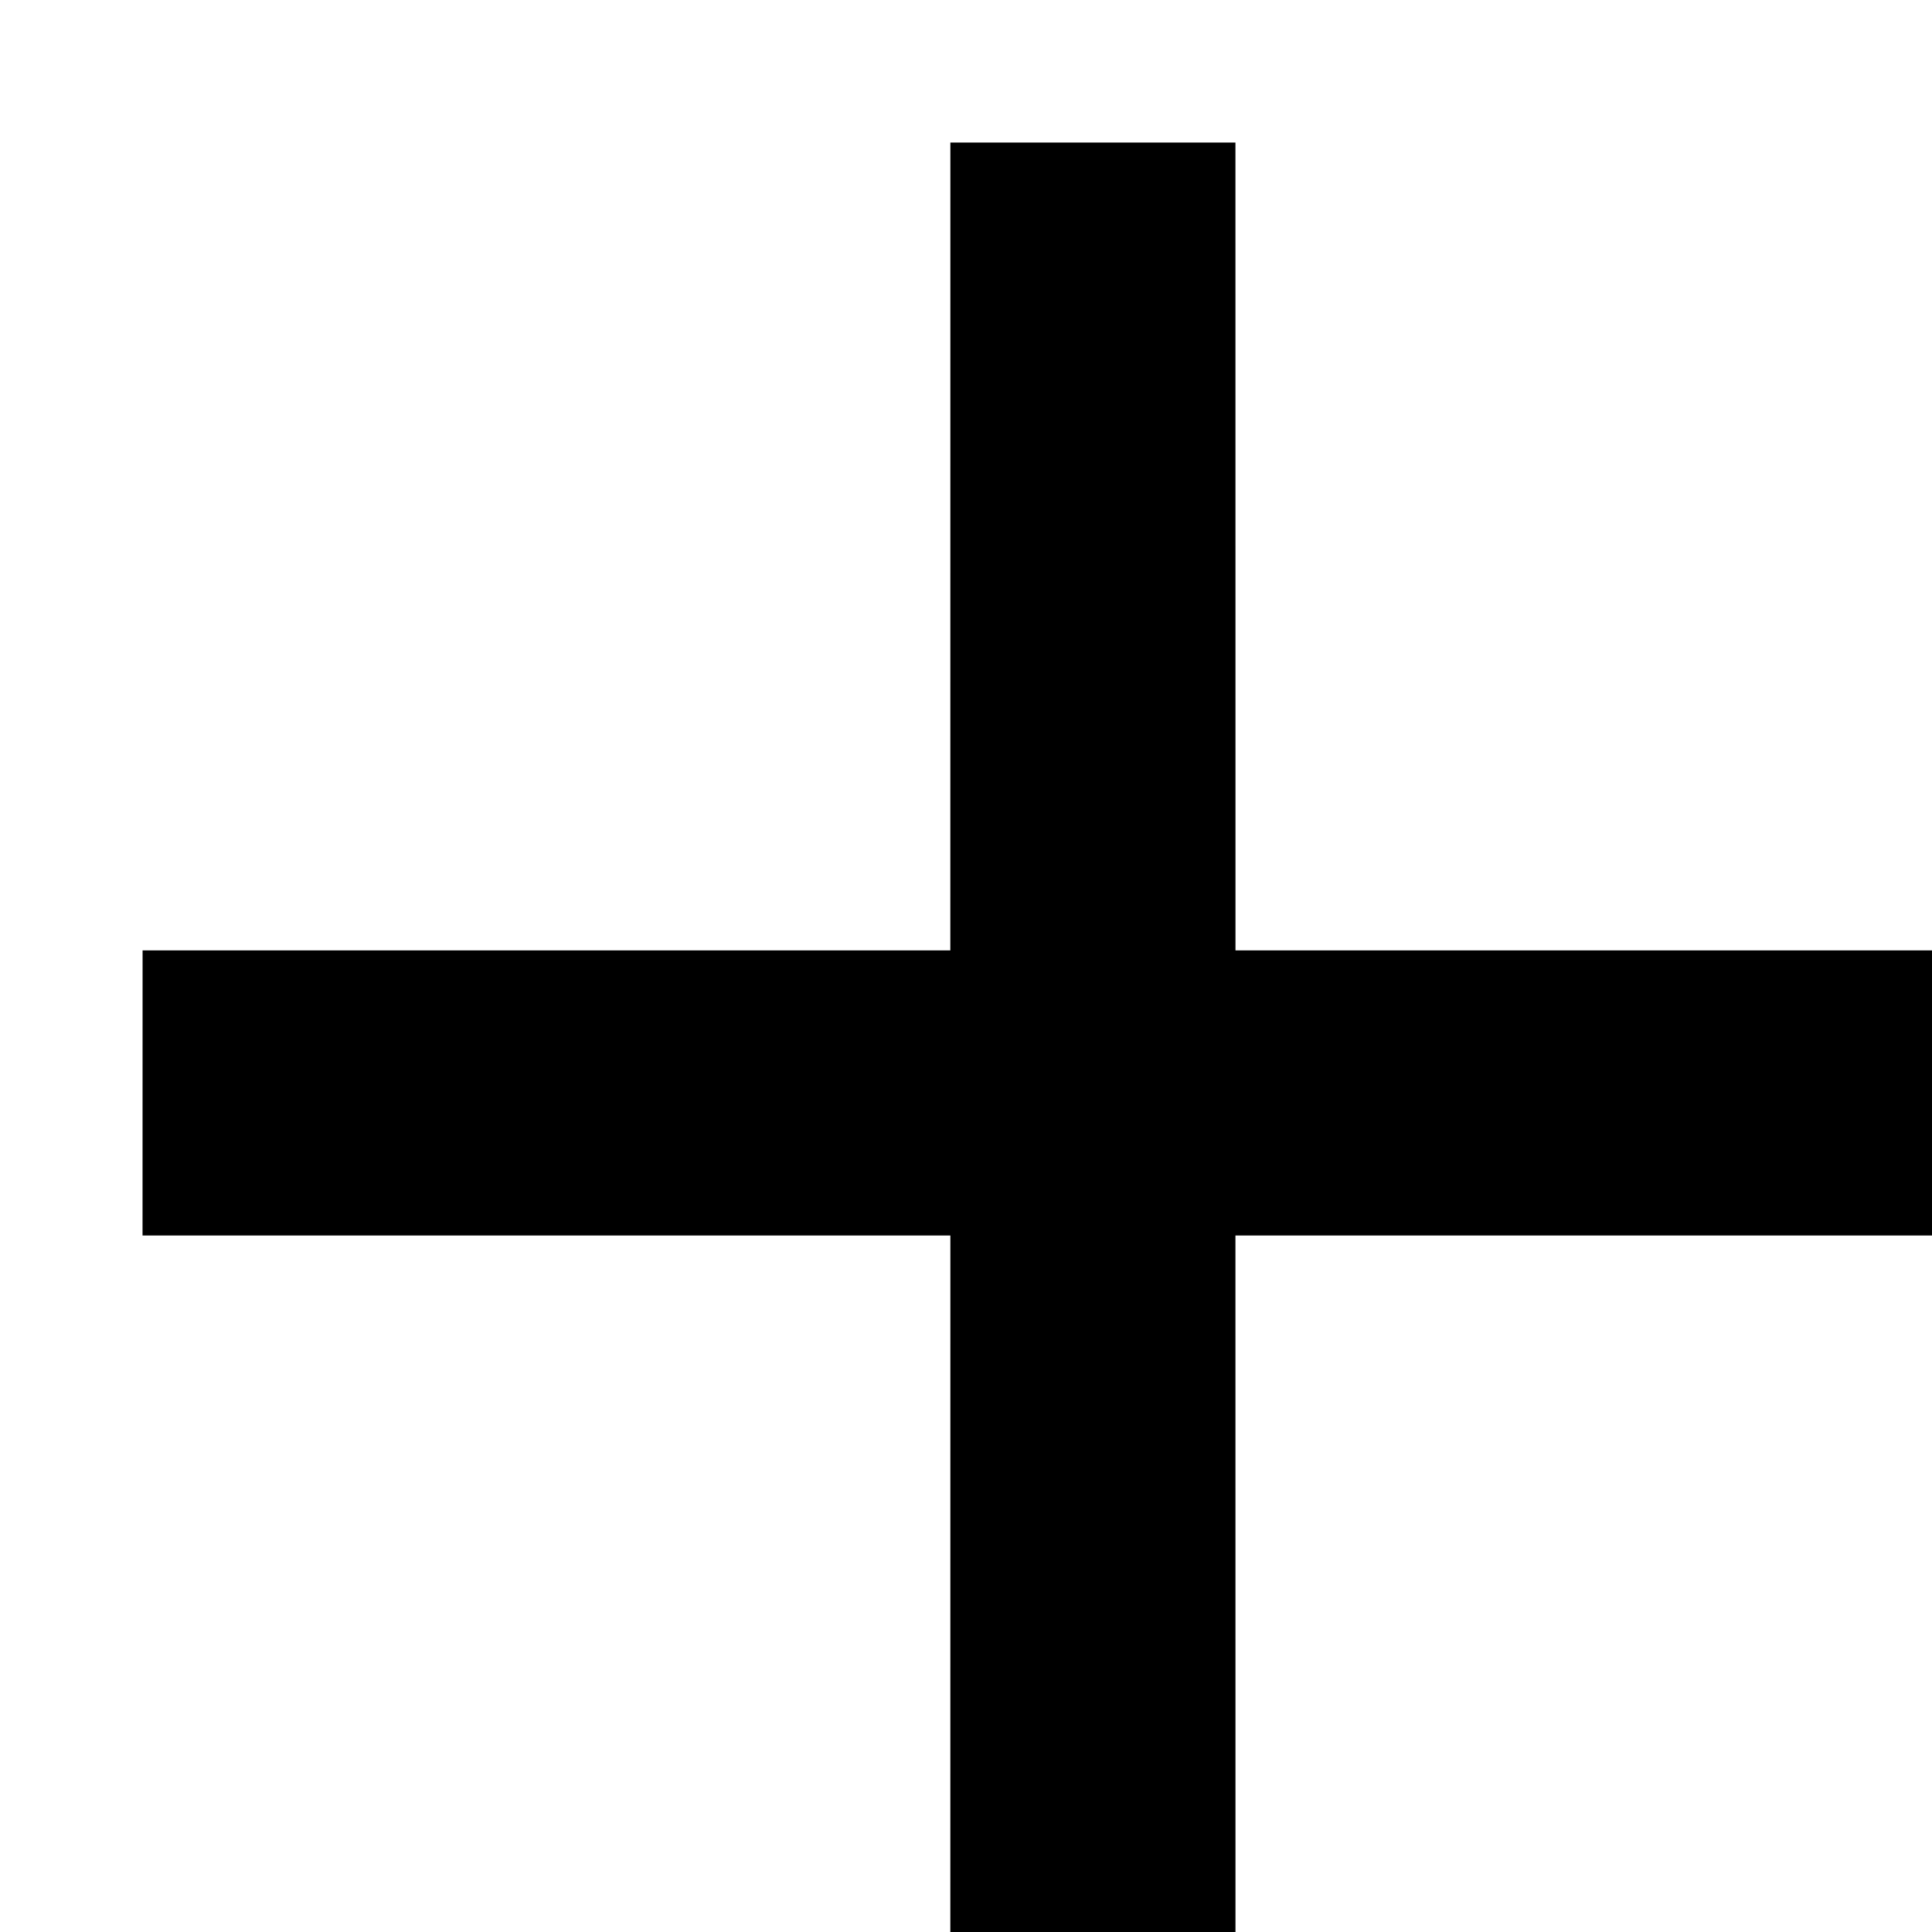
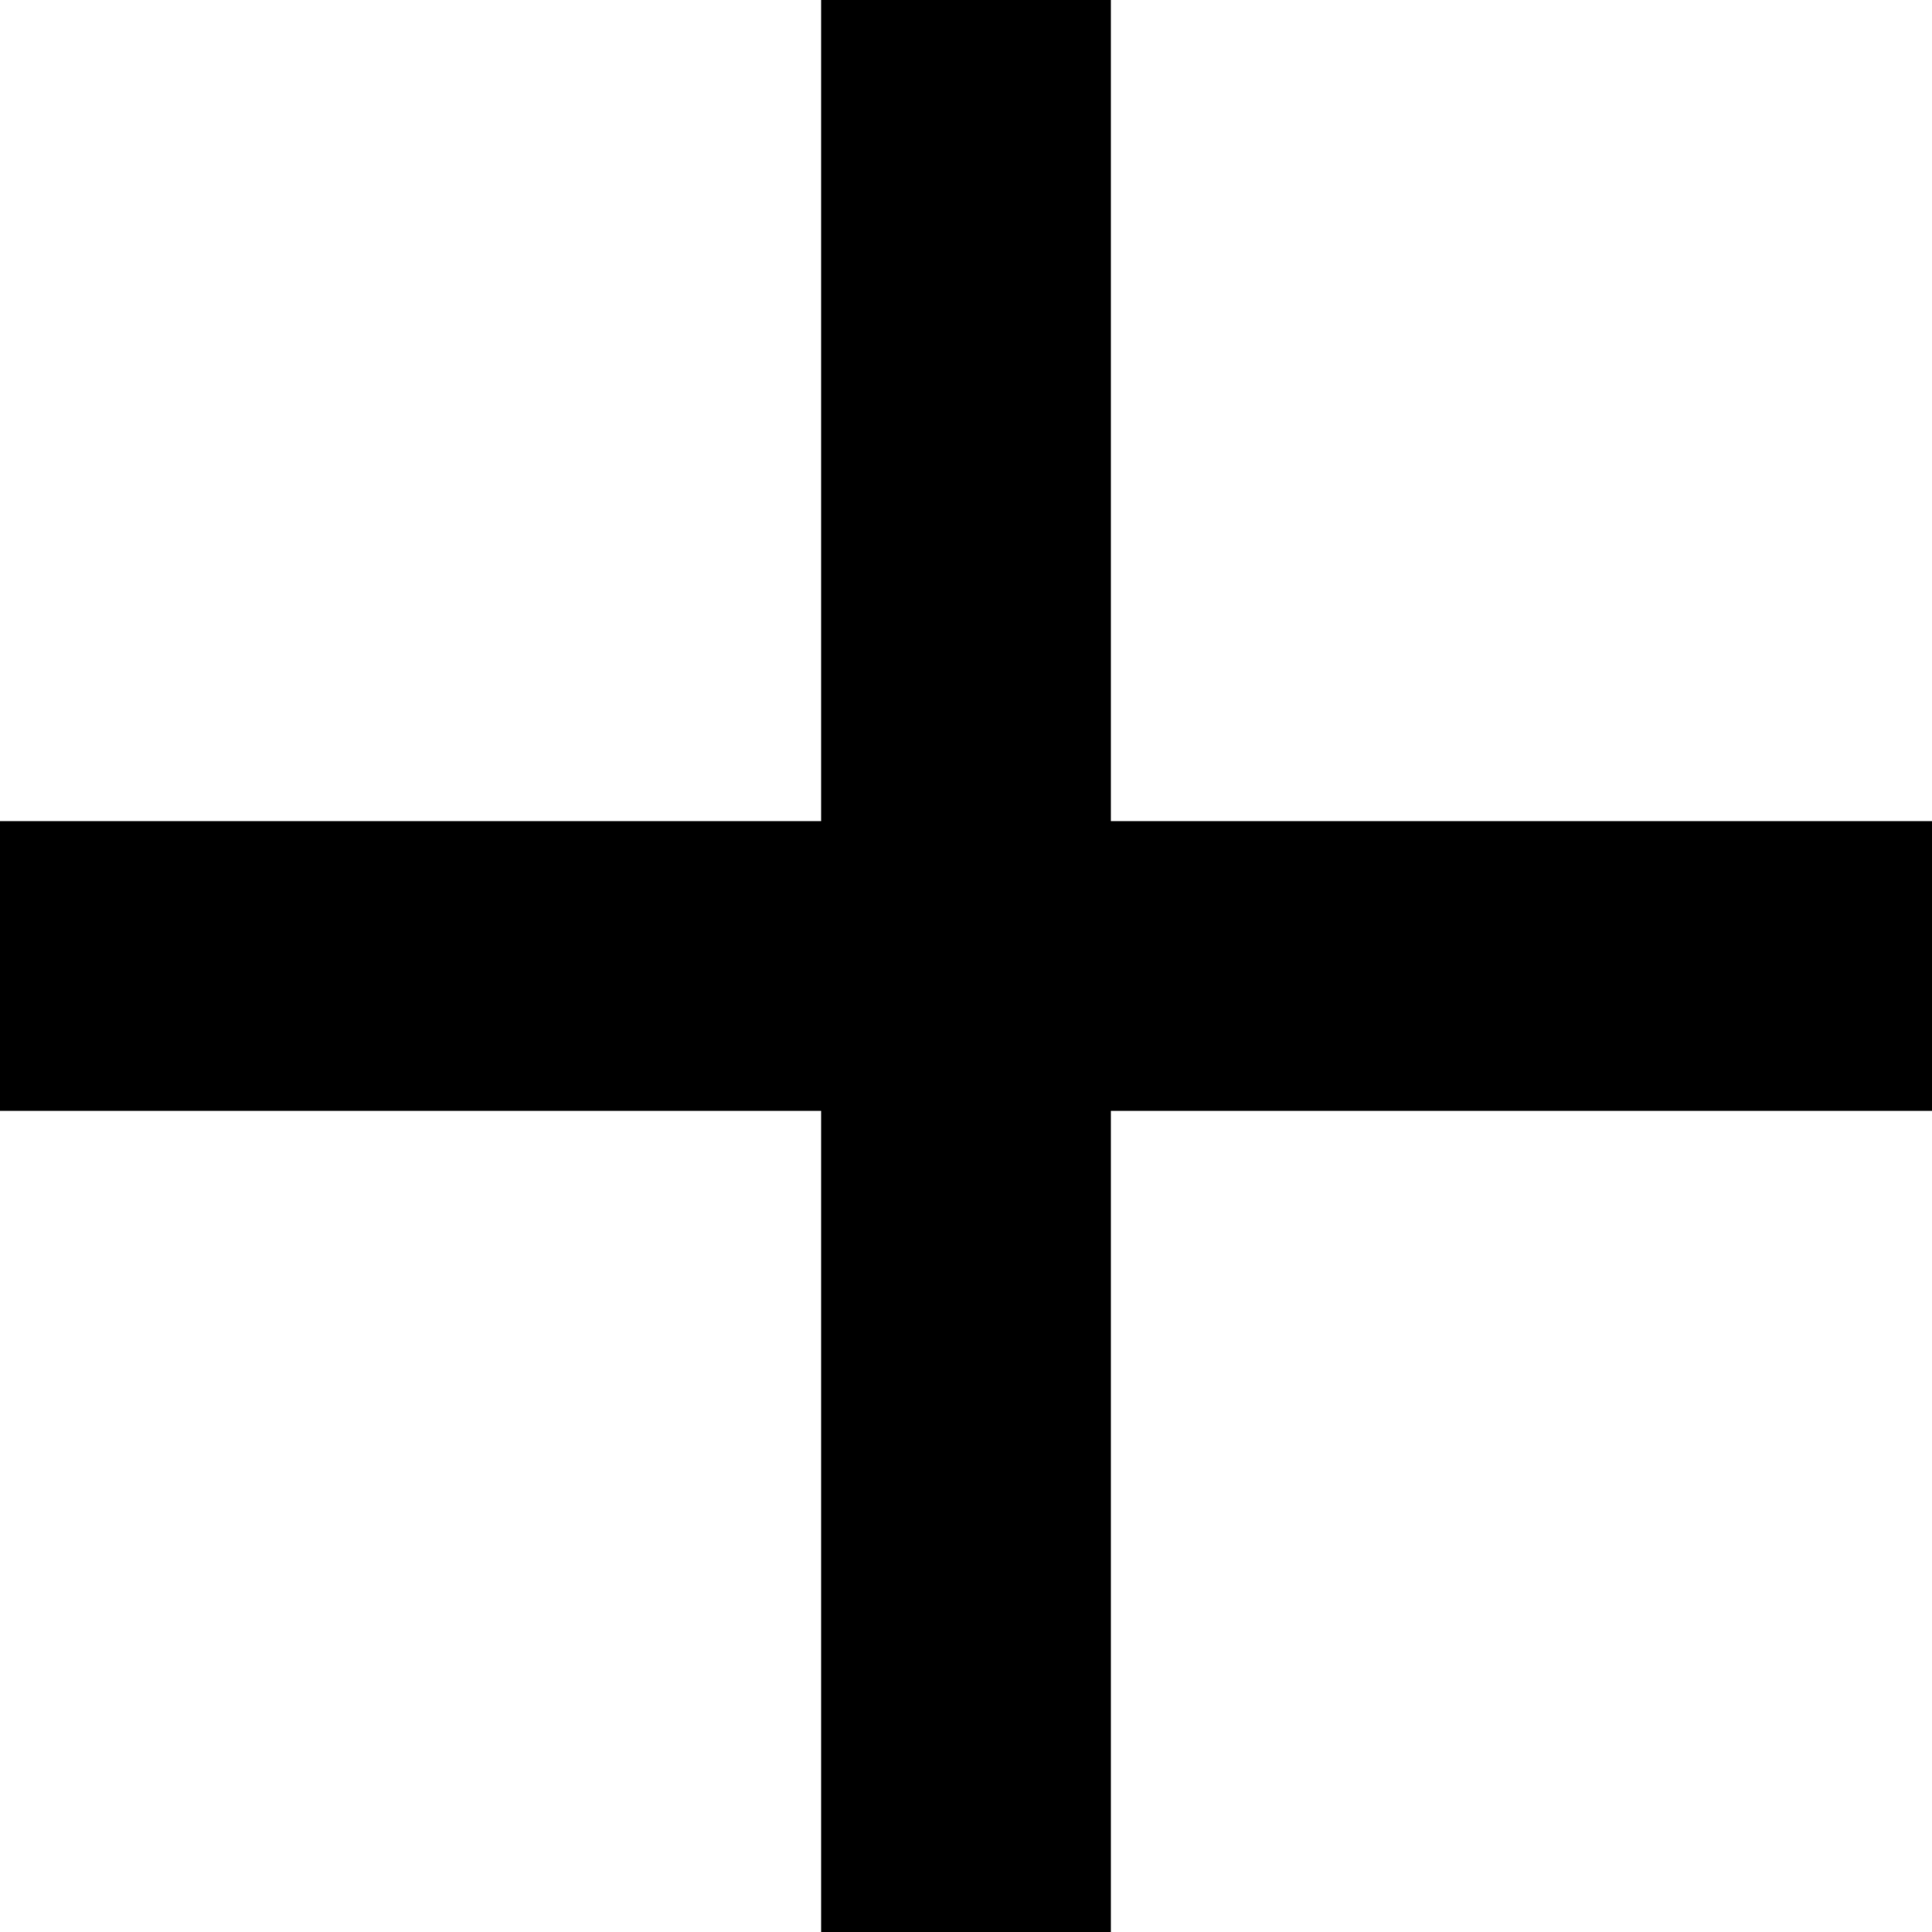
- <svg xmlns="http://www.w3.org/2000/svg" width="30px" height="30px" viewBox="0 0 30 30" version="1.1">
-   <polygon transform="translate(16.97056, 16.97056) rotate(45) translate(-16.97056, -16.97056) " points="16.971 13.84 25.84 4.971 28.971 8.101 20.101 16.971 28.971 25.84 25.84 28.971 16.971 20.101 8.101 28.971 4.971 25.84 13.84 16.971 4.971 8.101 8.101 4.971" />
+ <svg xmlns="http://www.w3.org/2000/svg" width="24px" height="24px" viewBox="0 0 24 24" version="1.1">
+   <polygon points="13.8 10.2 24 10.2 24 13.8 13.8 13.8 13.8 24 10.2 24 10.2 13.8 0 13.8 3.44999989e-08 10.2 10.2 10.2 10.2 0 13.8 5.74999993e-09" />
</svg>
